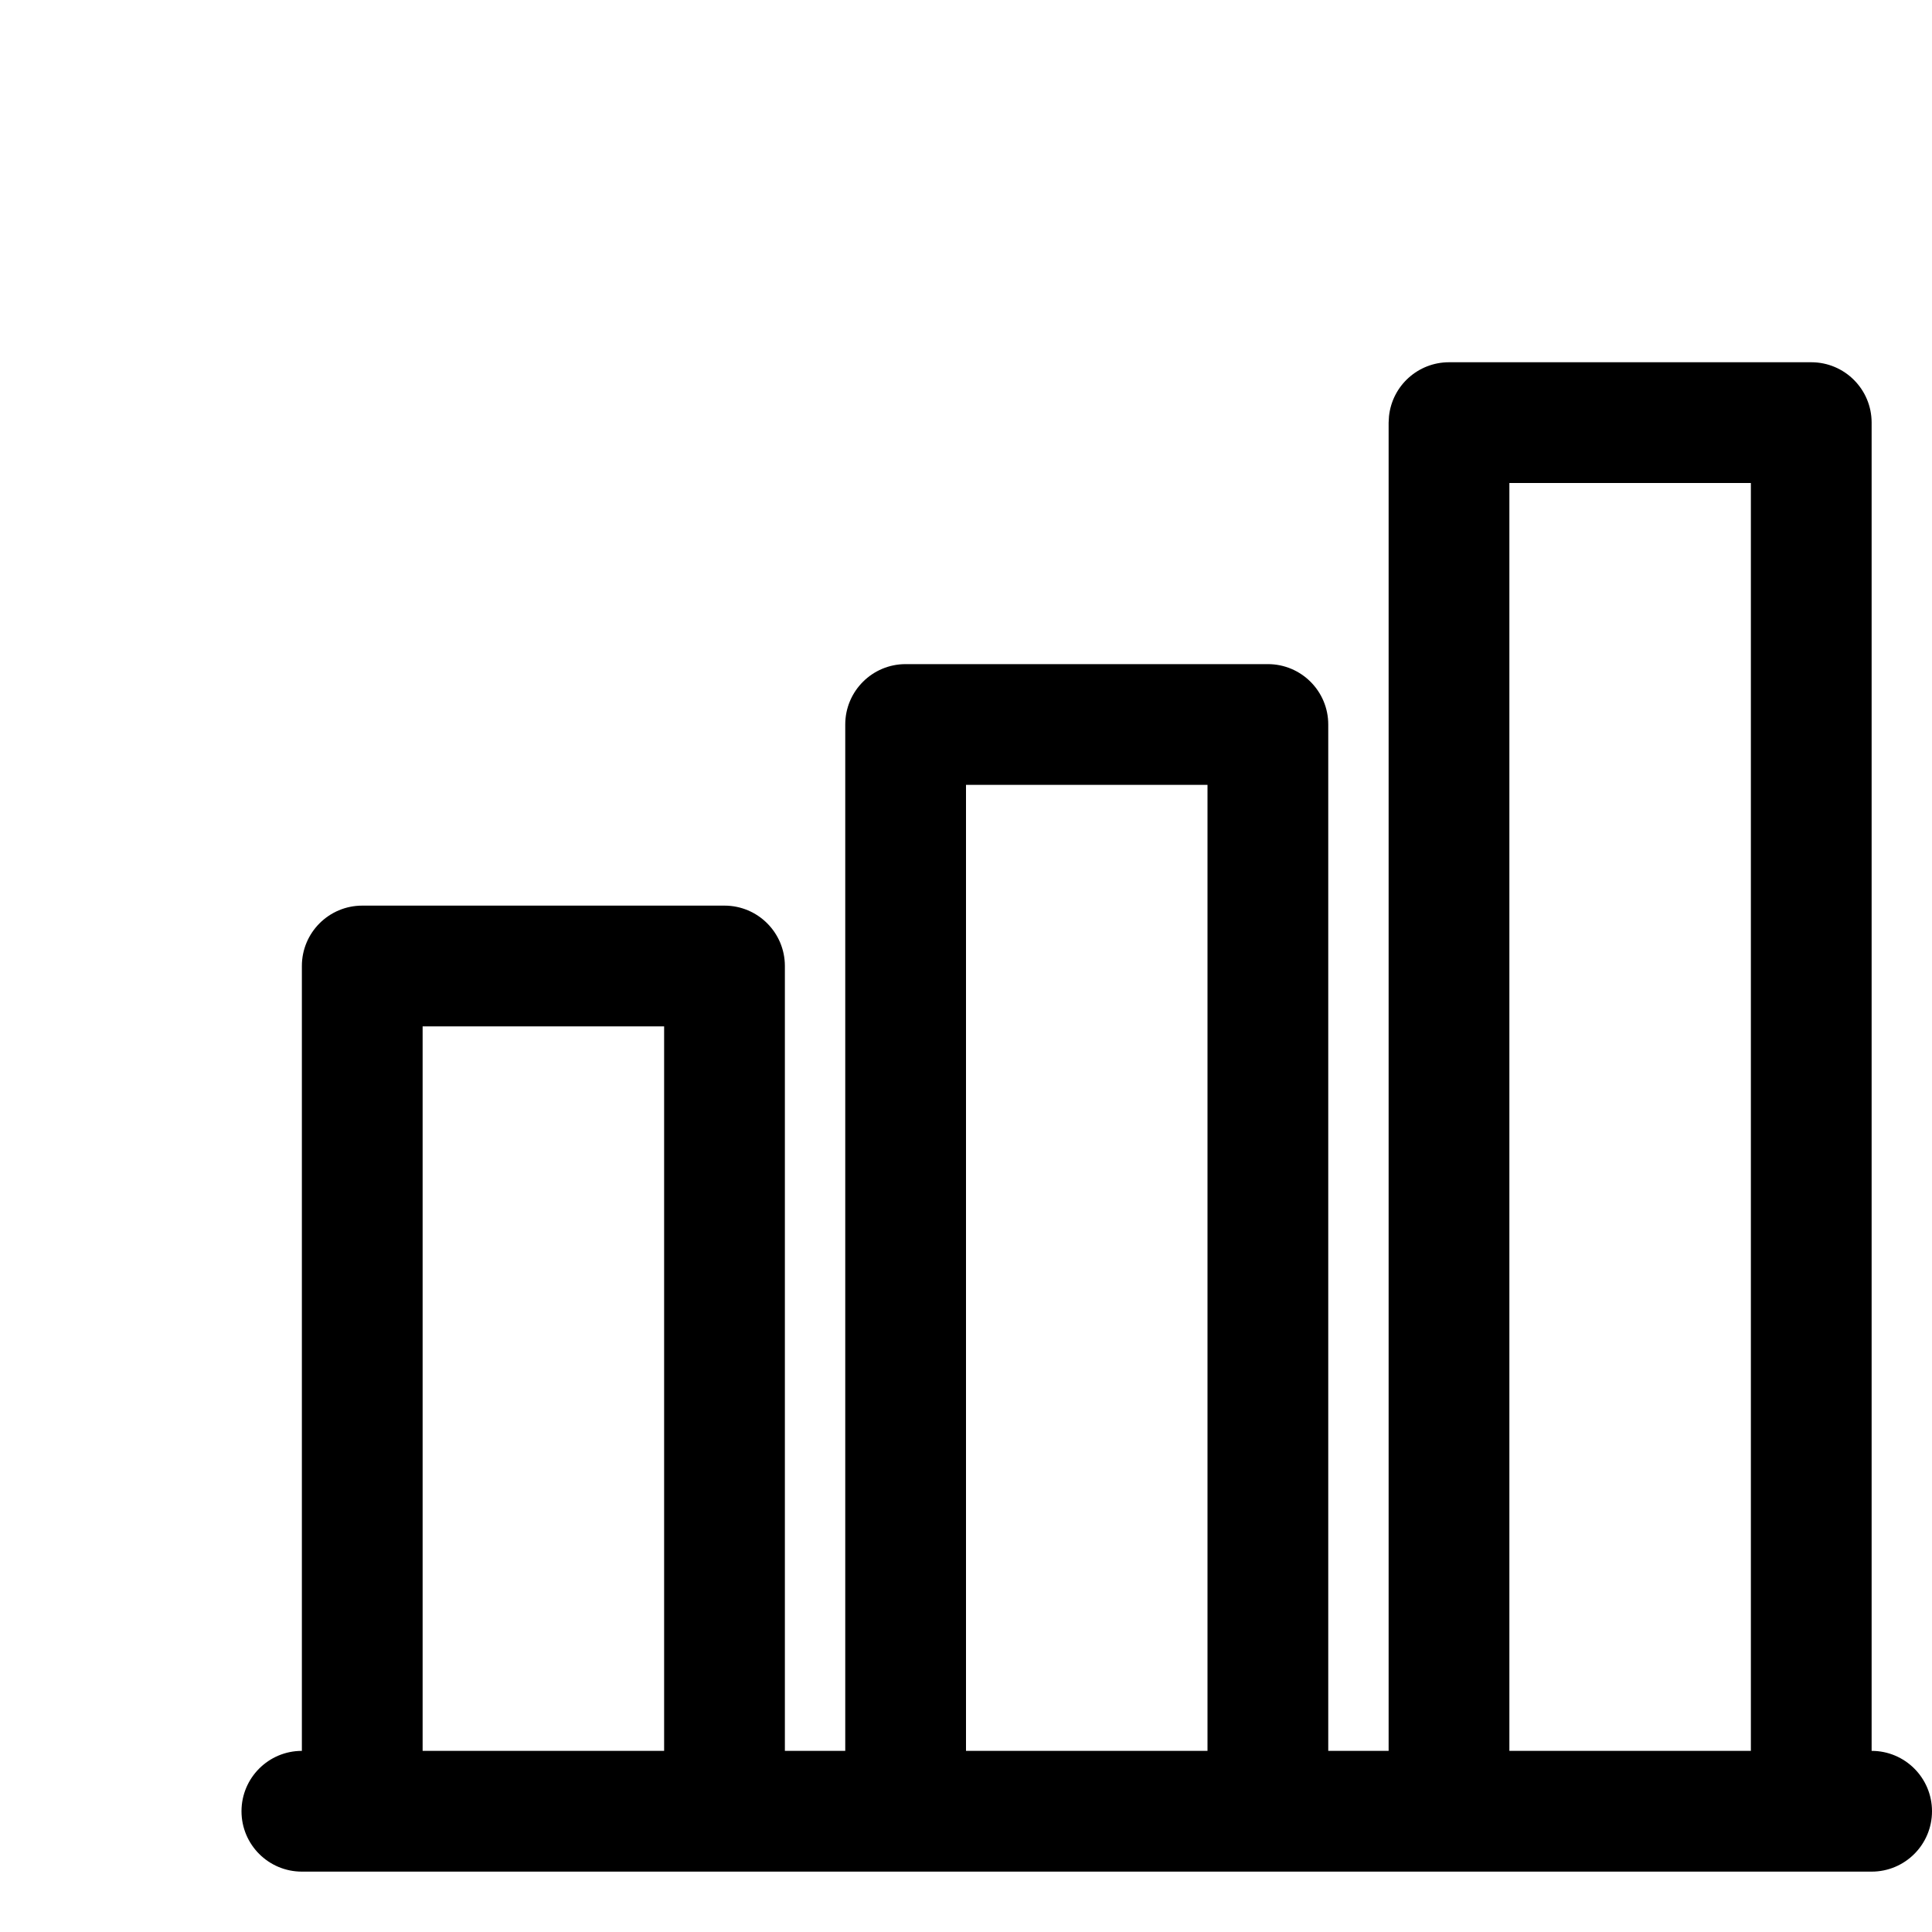
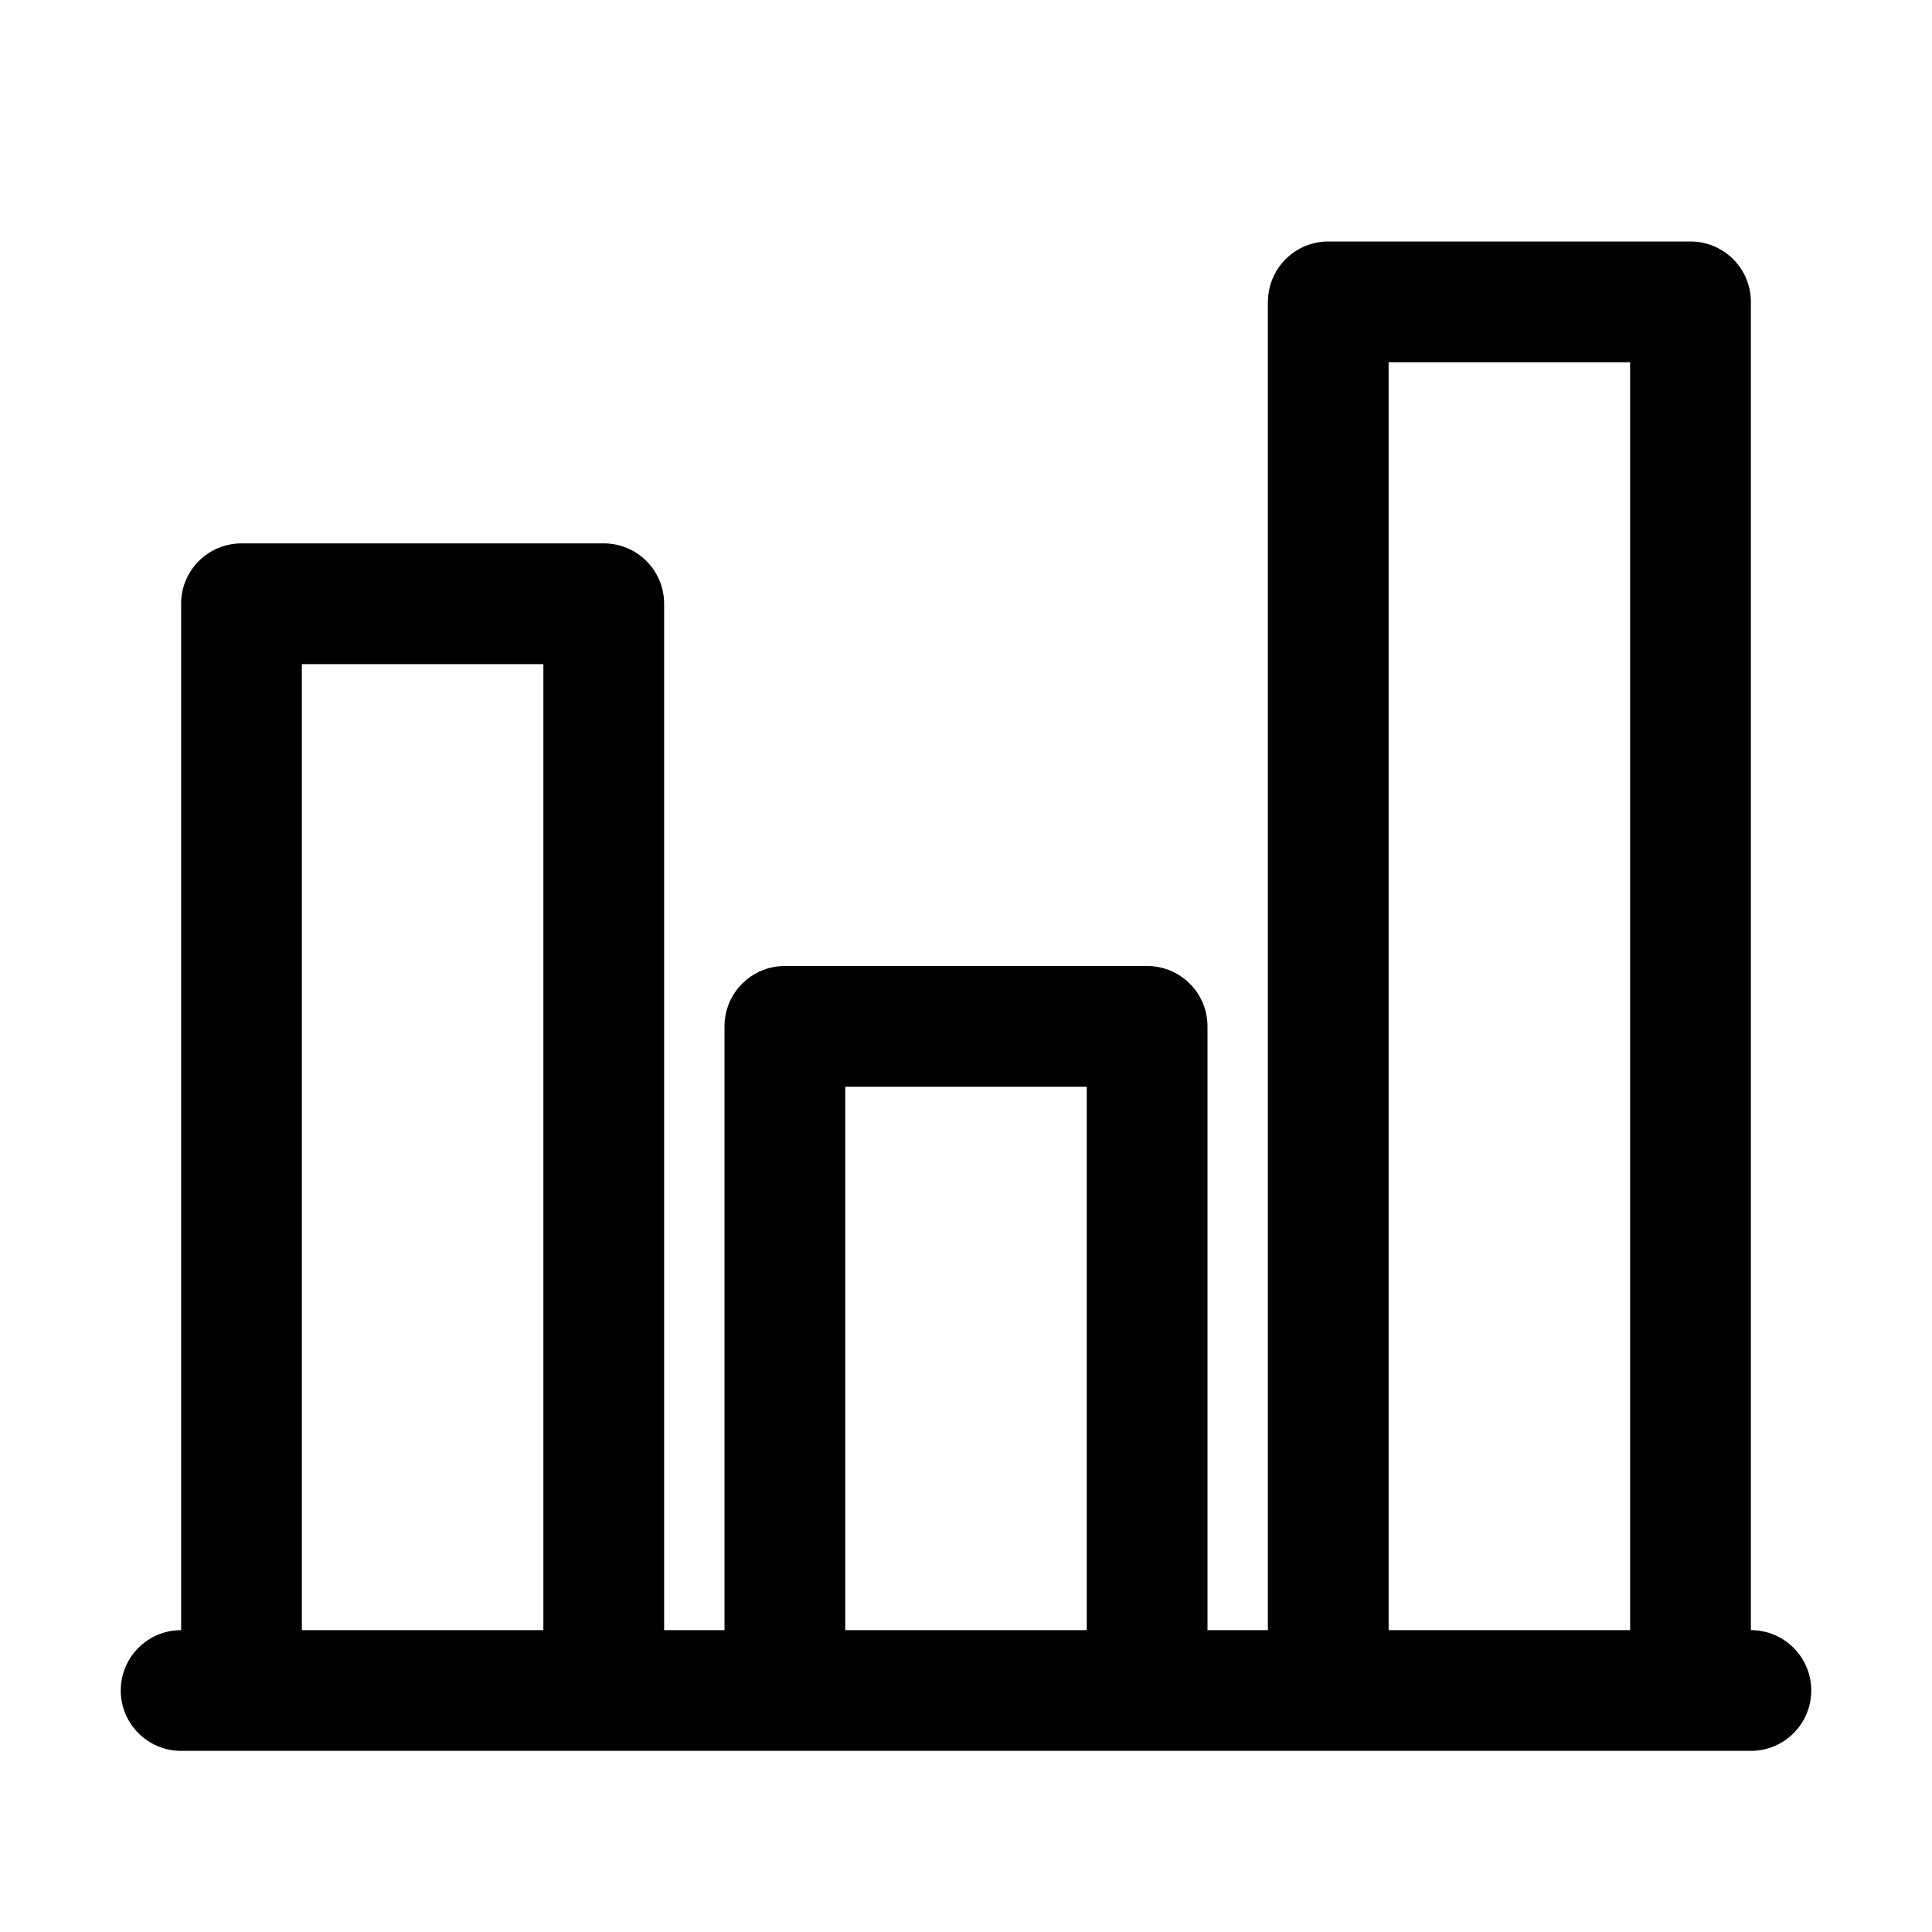
<svg xmlns="http://www.w3.org/2000/svg" width="16" height="16" fill="currentColor" viewBox="0 0 16 16">
-   <path d="M15 3a.5.5 0 0 1 .5.5v11a.5.5 0 0 1 0 1h-13a.5.5 0 0 1 0-1V8a.5.5 0 0 1 .5-.5h3a.5.5 0 0 1 .5.5v6.5H7V6a.5.5 0 0 1 .5-.5h3a.5.5 0 0 1 .5.5v8.5h.5v-11l.003-.052A.5.5 0 0 1 12 3h3ZM3.5 14.5h2v-6h-2v6Zm4.5 0h2v-8H8v8Zm4.5 0h2V4h-2v10.5Z" />
+   <path d="M14 2a.5.5 0 0 1 .5.5v11a.5.5 0 0 1 0 1h-13a.5.5 0 0 1 0-1V5a.5.5 0 0 1 .5-.5h3a.5.5 0 0 1 .5.5v8.5H6v-5a.5.5 0 0 1 .5-.5h3a.5.5 0 0 1 .5.5v5h.5v-11l.003-.05A.5.5 0 0 1 11 2h3ZM2.5 13.5h2v-8h-2v8Zm4.5 0h2V9H7v4.5Zm4.5 0h2V3h-2v10.5Z" />
</svg>
